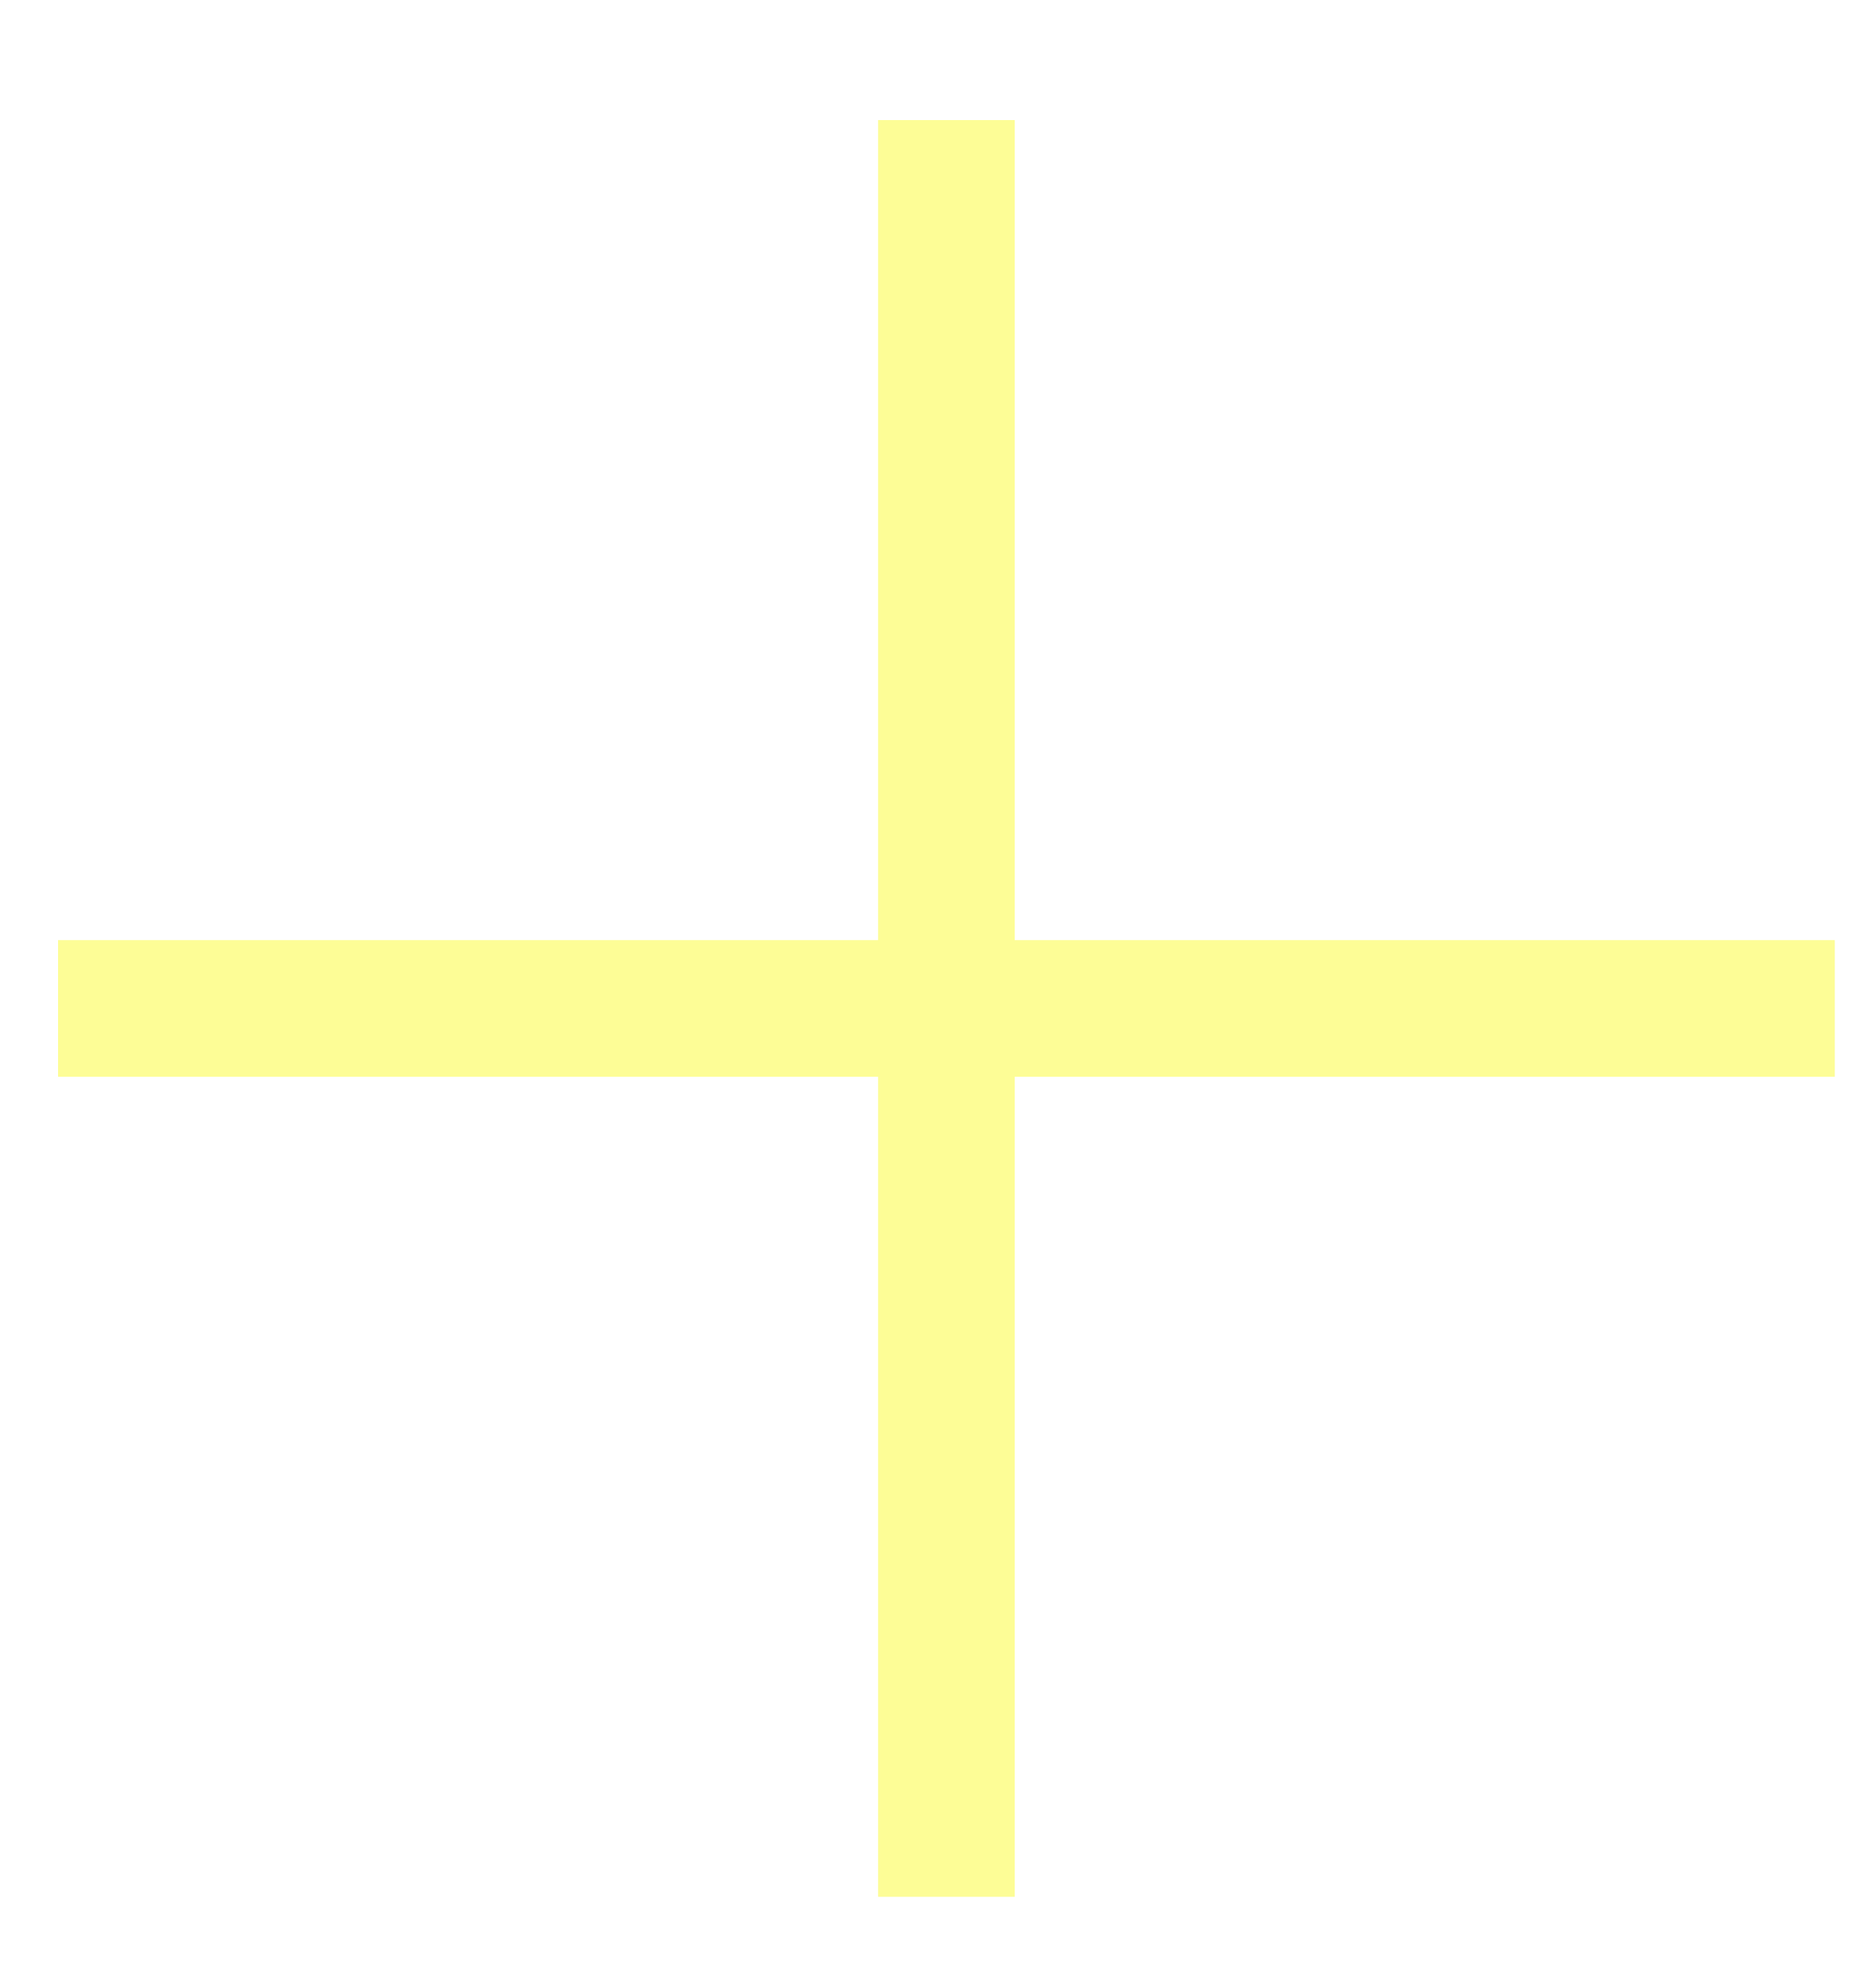
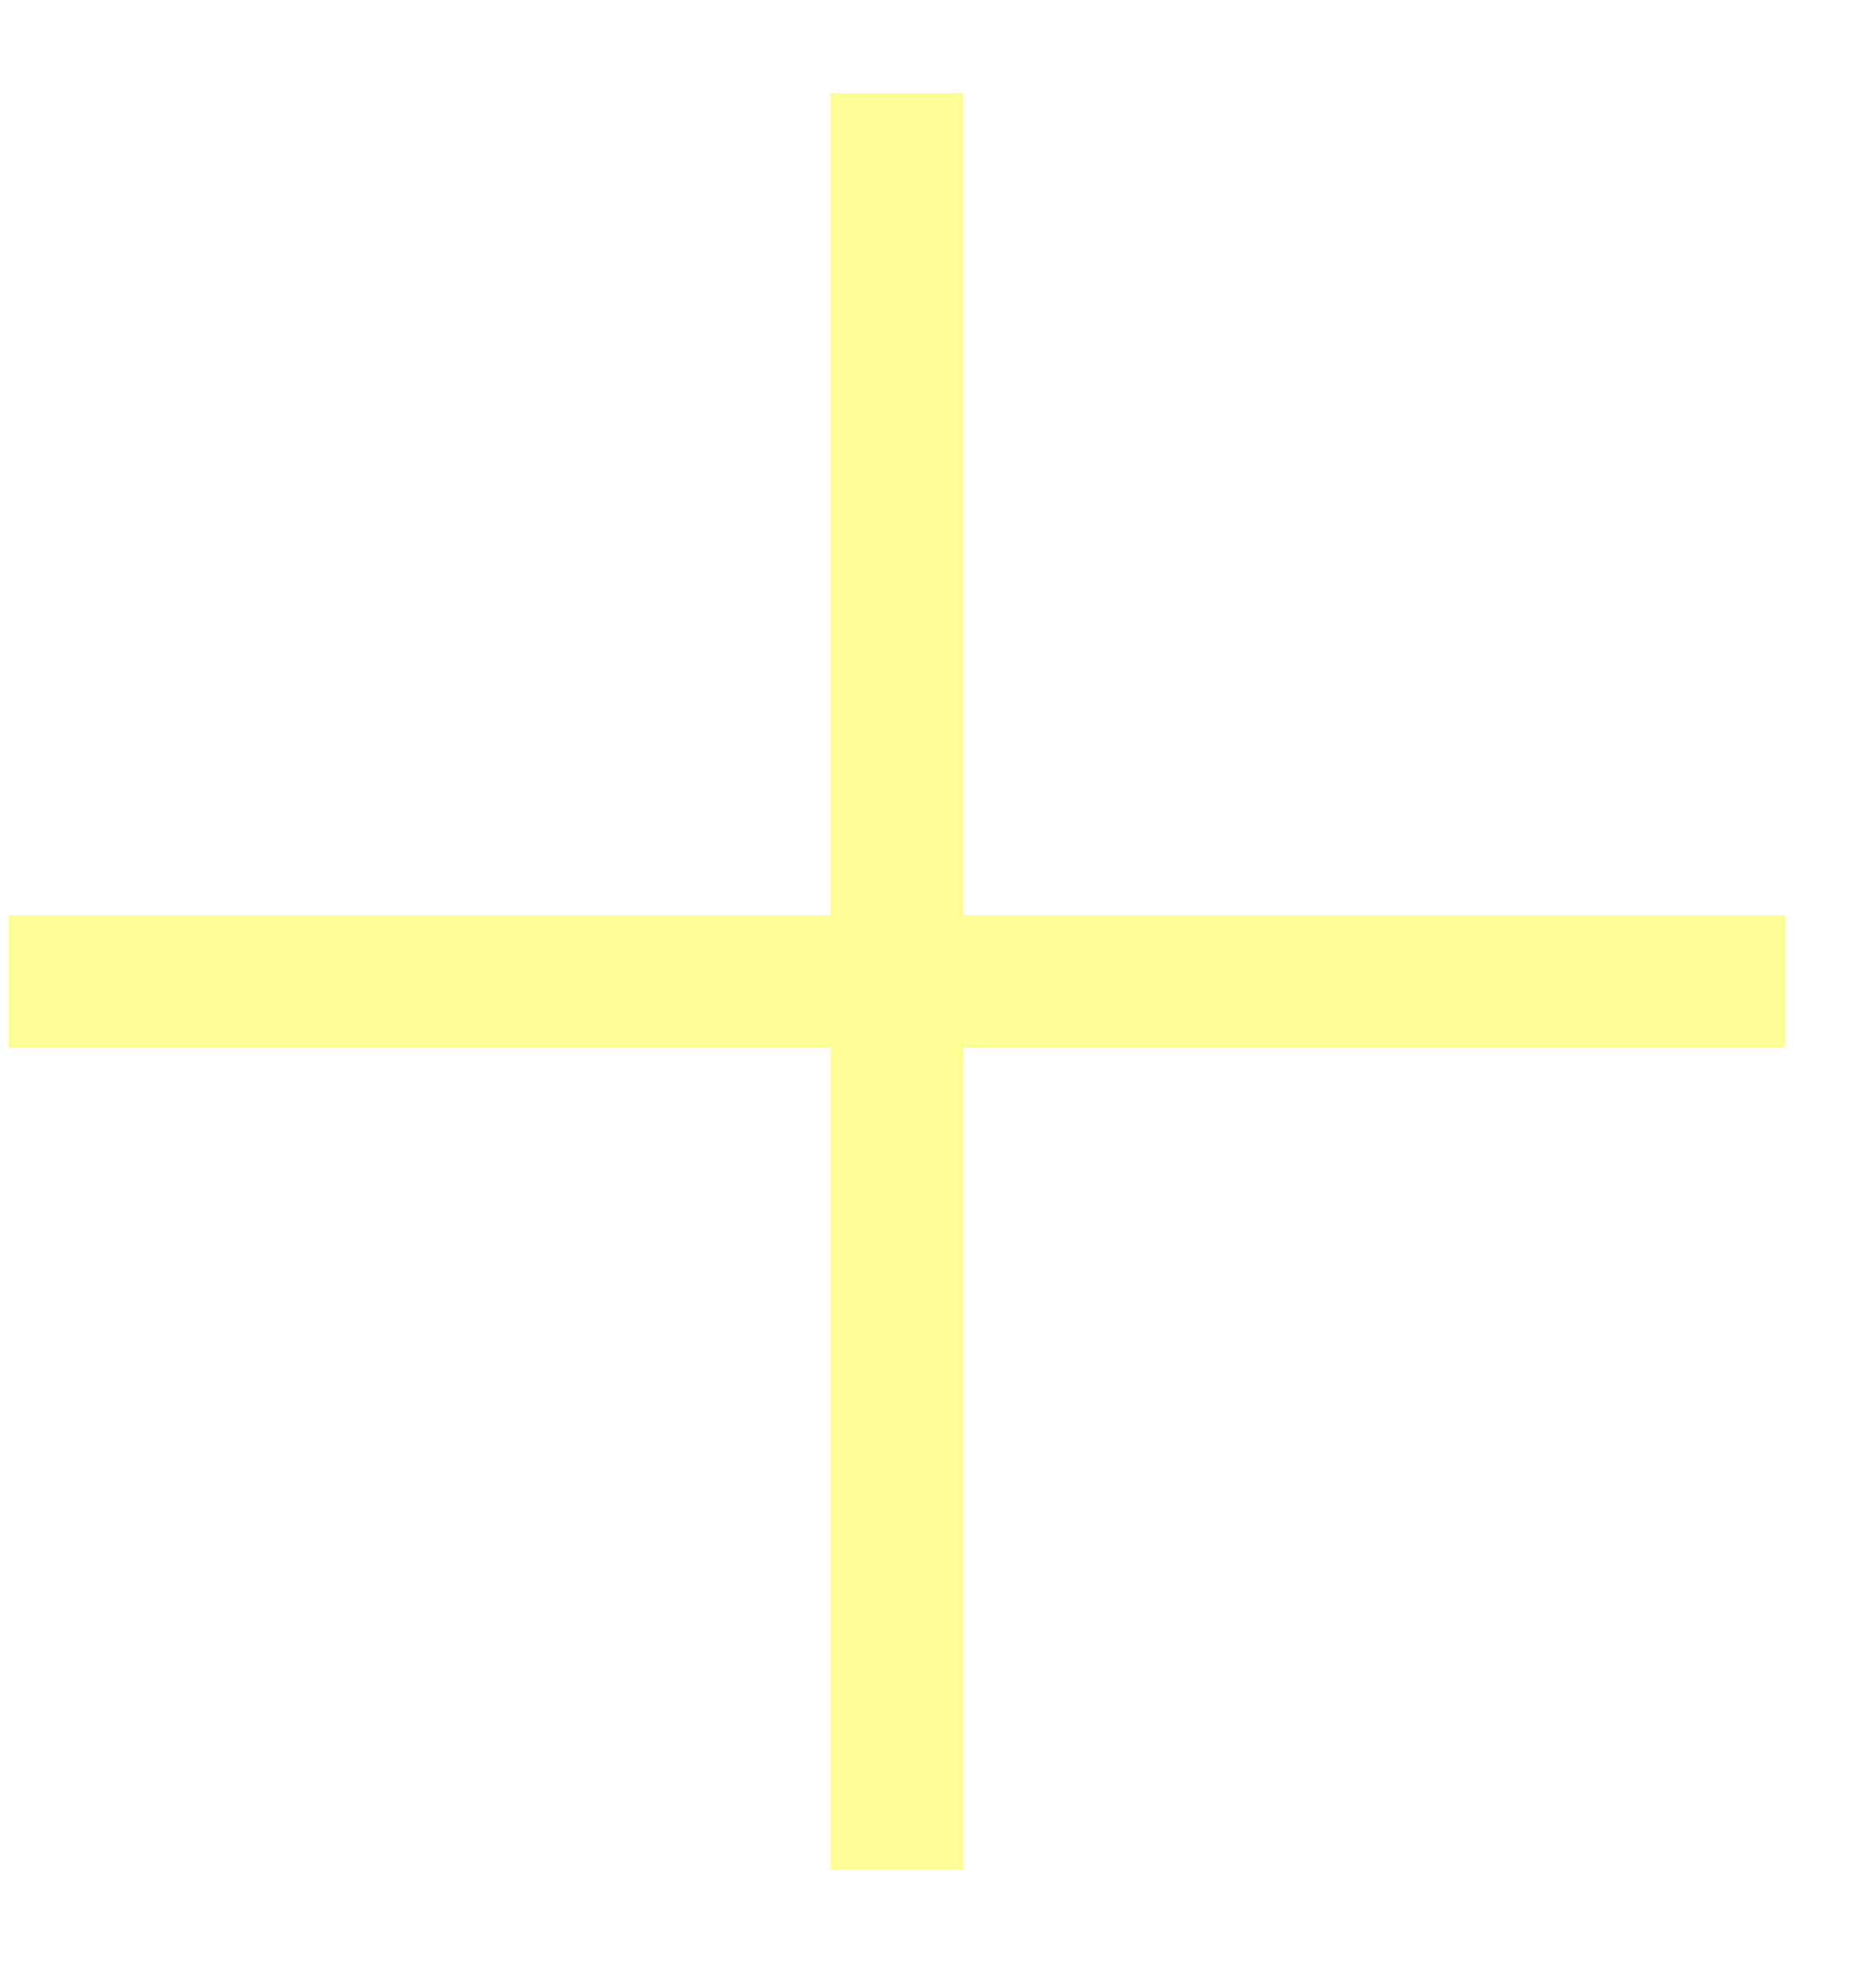
<svg xmlns="http://www.w3.org/2000/svg" width="14" height="15" viewBox="0 0 14 15" fill="none">
-   <line x1="7.141" y1="0.906" x2="7.141" y2="14.312" stroke="#FDFD96" stroke-width="1.031" />
-   <line x1="0.438" y1="7.609" x2="13.844" y2="7.609" stroke="#FDFD96" stroke-width="1.031" />
+   <line x1="6.766" y1="0.703" x2="6.766" y2="14.109" stroke="#FDFD96" stroke-width="1" />
+   <line x1="0.062" y1="7.406" x2="13.469" y2="7.406" stroke="#FDFD96" stroke-width="1" />
</svg>
